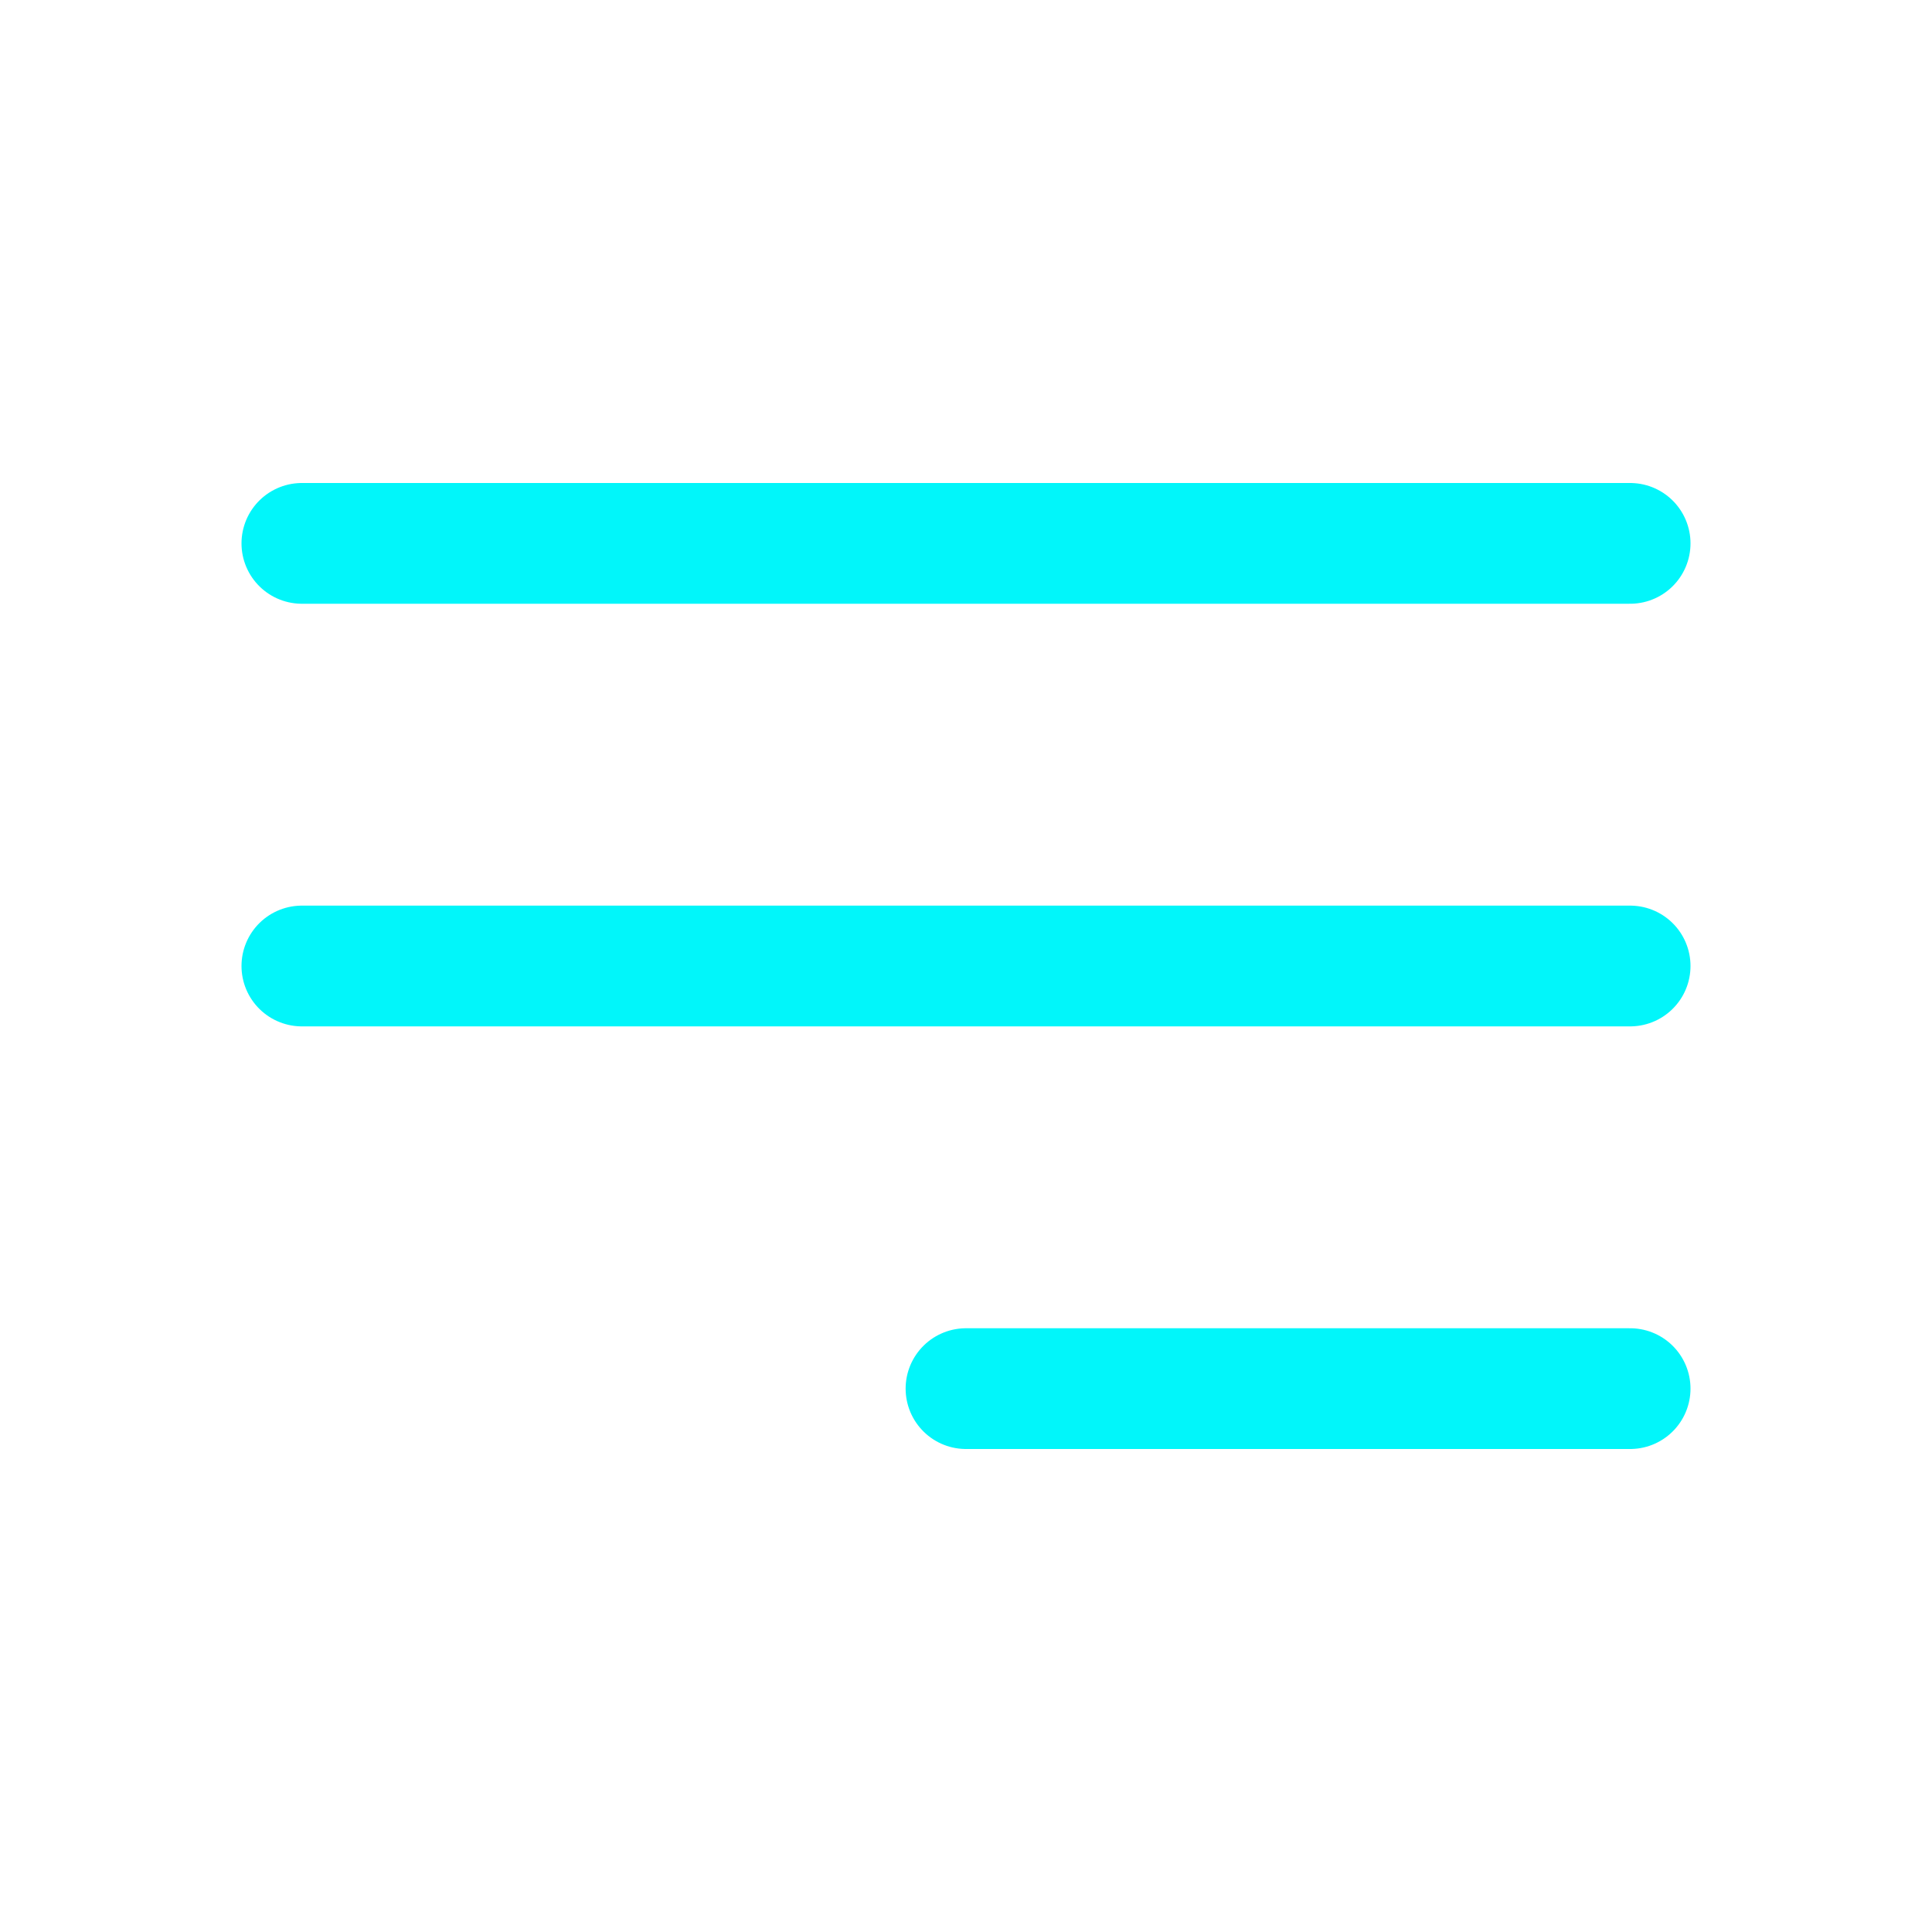
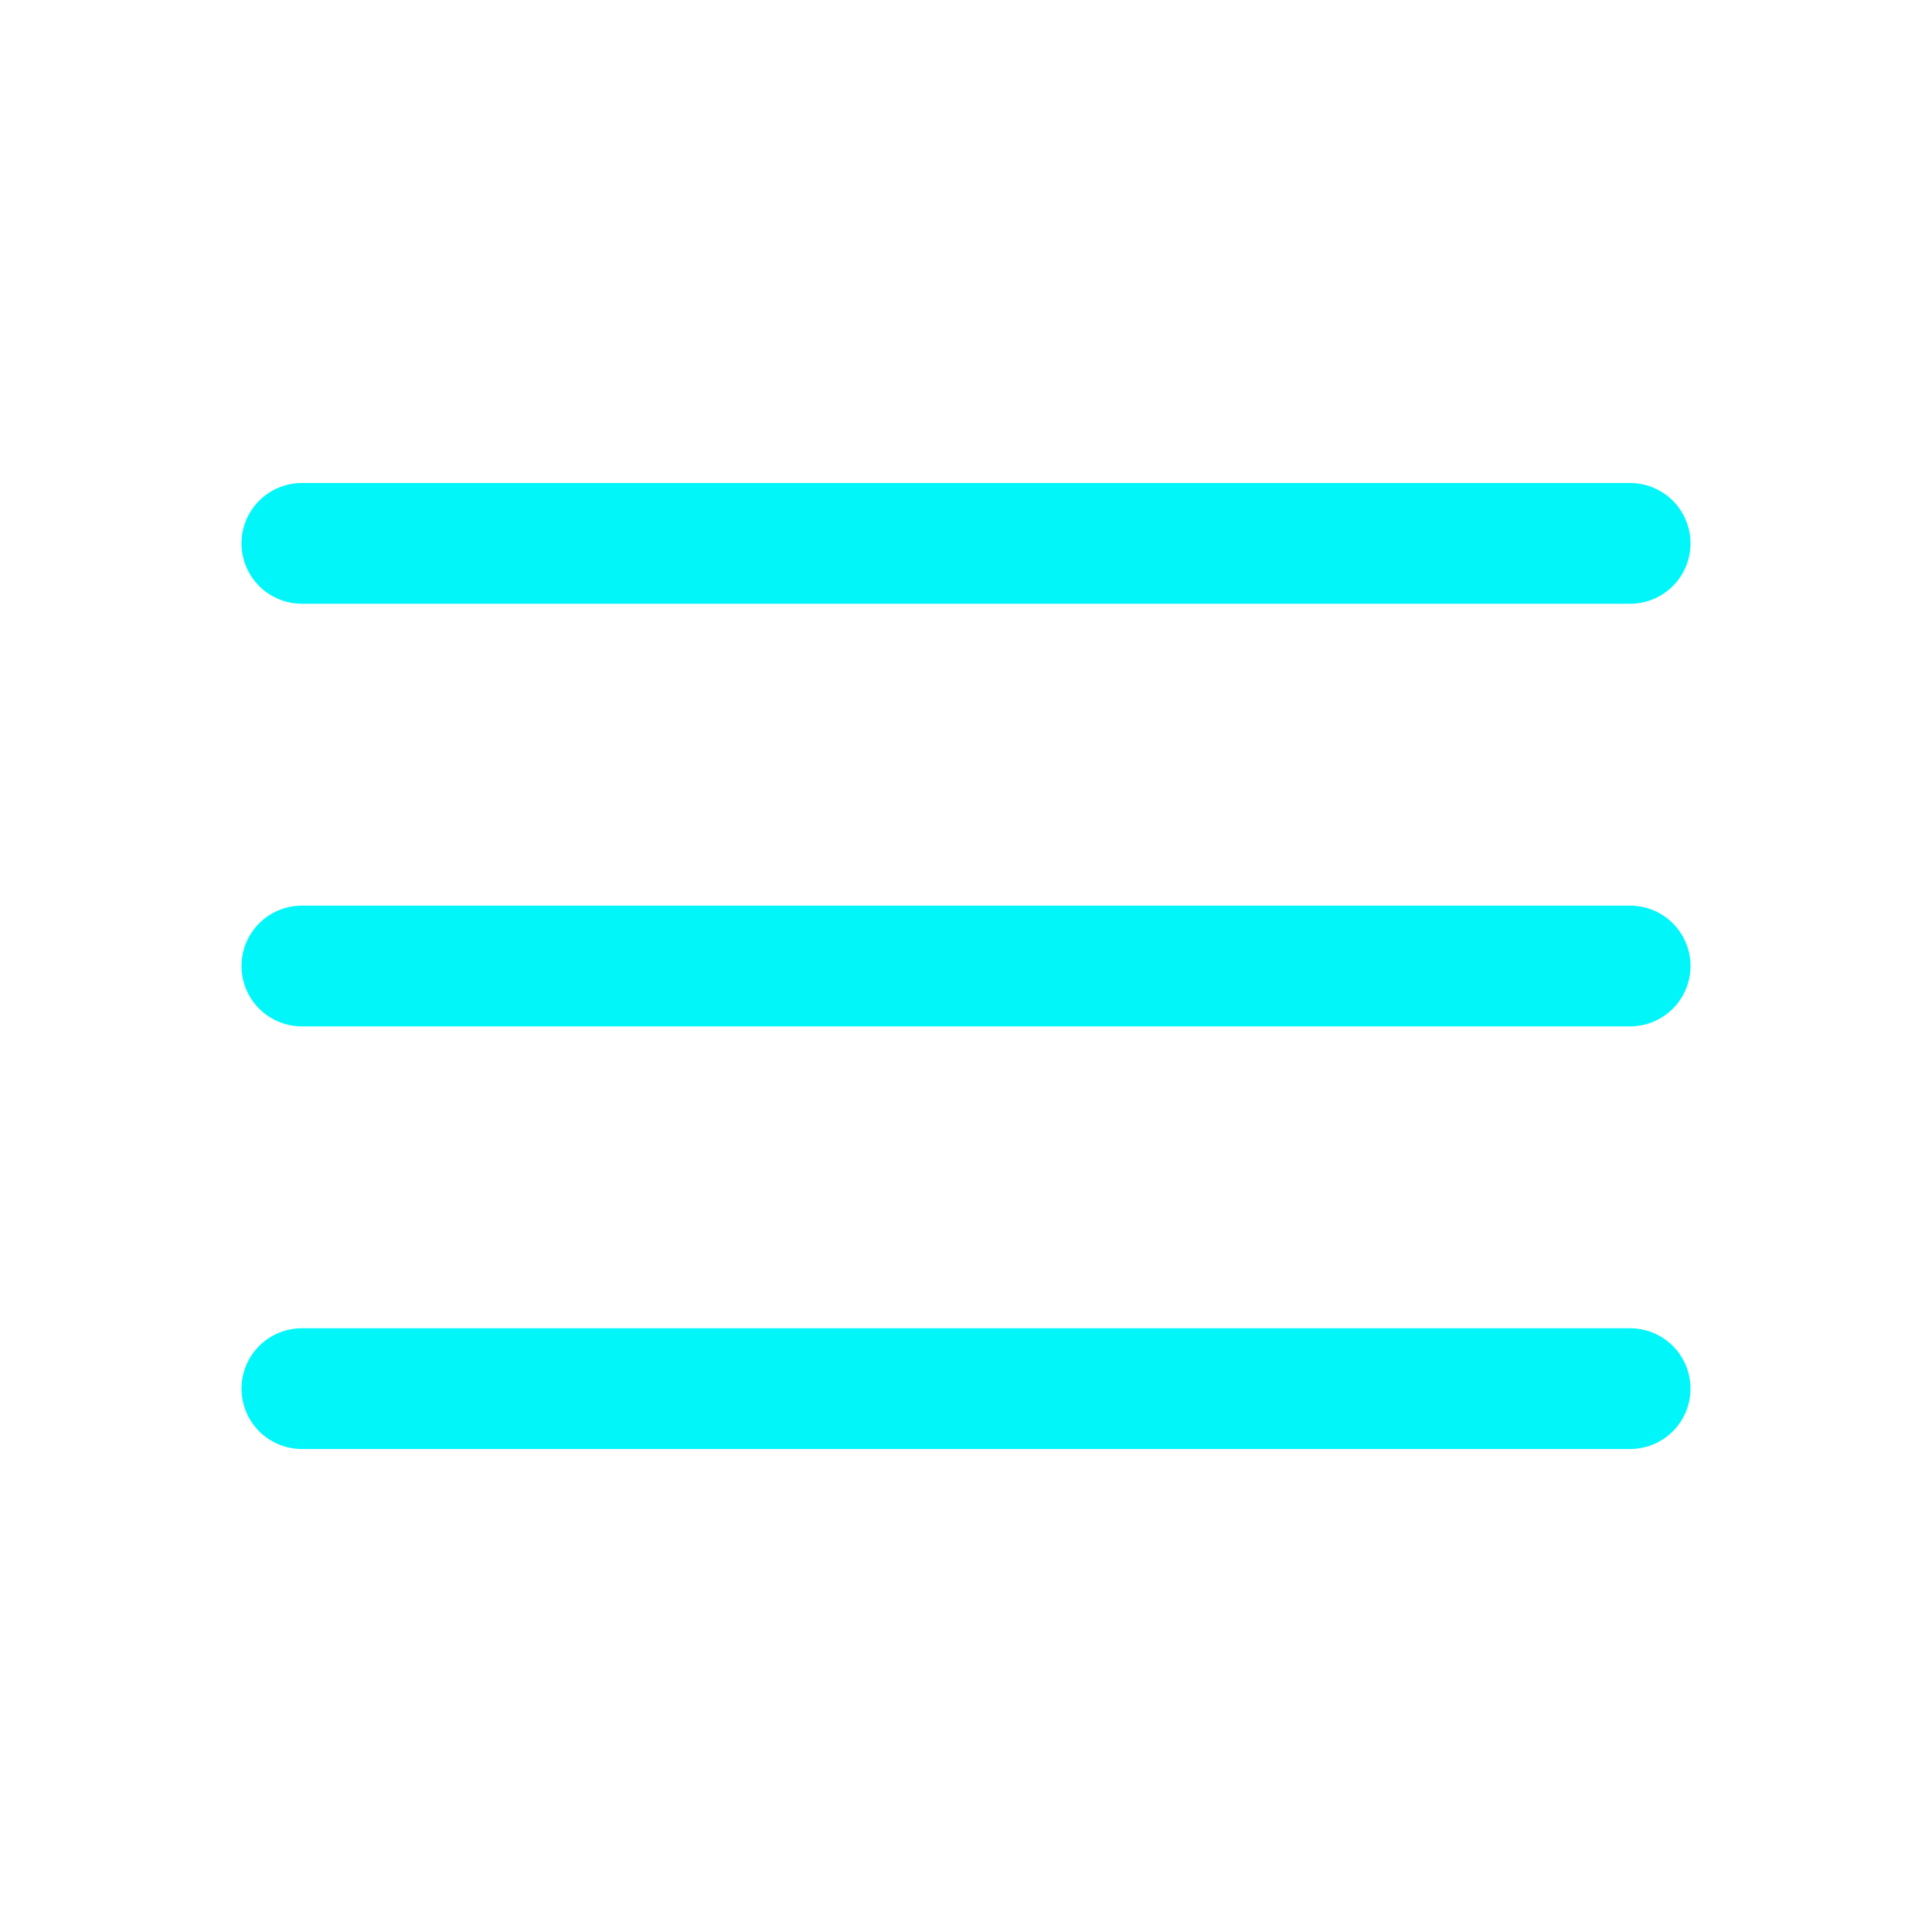
- <svg xmlns="http://www.w3.org/2000/svg" fill="none" viewBox="0 0 24 24" stroke-width="1.5" stroke="#01f6fa">
-   <path stroke-linecap="round" stroke-linejoin="round" d="M3.75 6.75h16.5M3.75 12h16.5M12 17.25h8.25" />
+ <svg xmlns="http://www.w3.org/2000/svg" fill="none" viewBox="0 0 24 24" stroke-width="1.5" stroke="#01f6fa" class="w-6 h-6">
+   <path stroke-linecap="round" stroke-linejoin="round" d="M3.75 6.75h16.5M3.75 12h16.5m-16.5 5.25h16.5" />
</svg>
